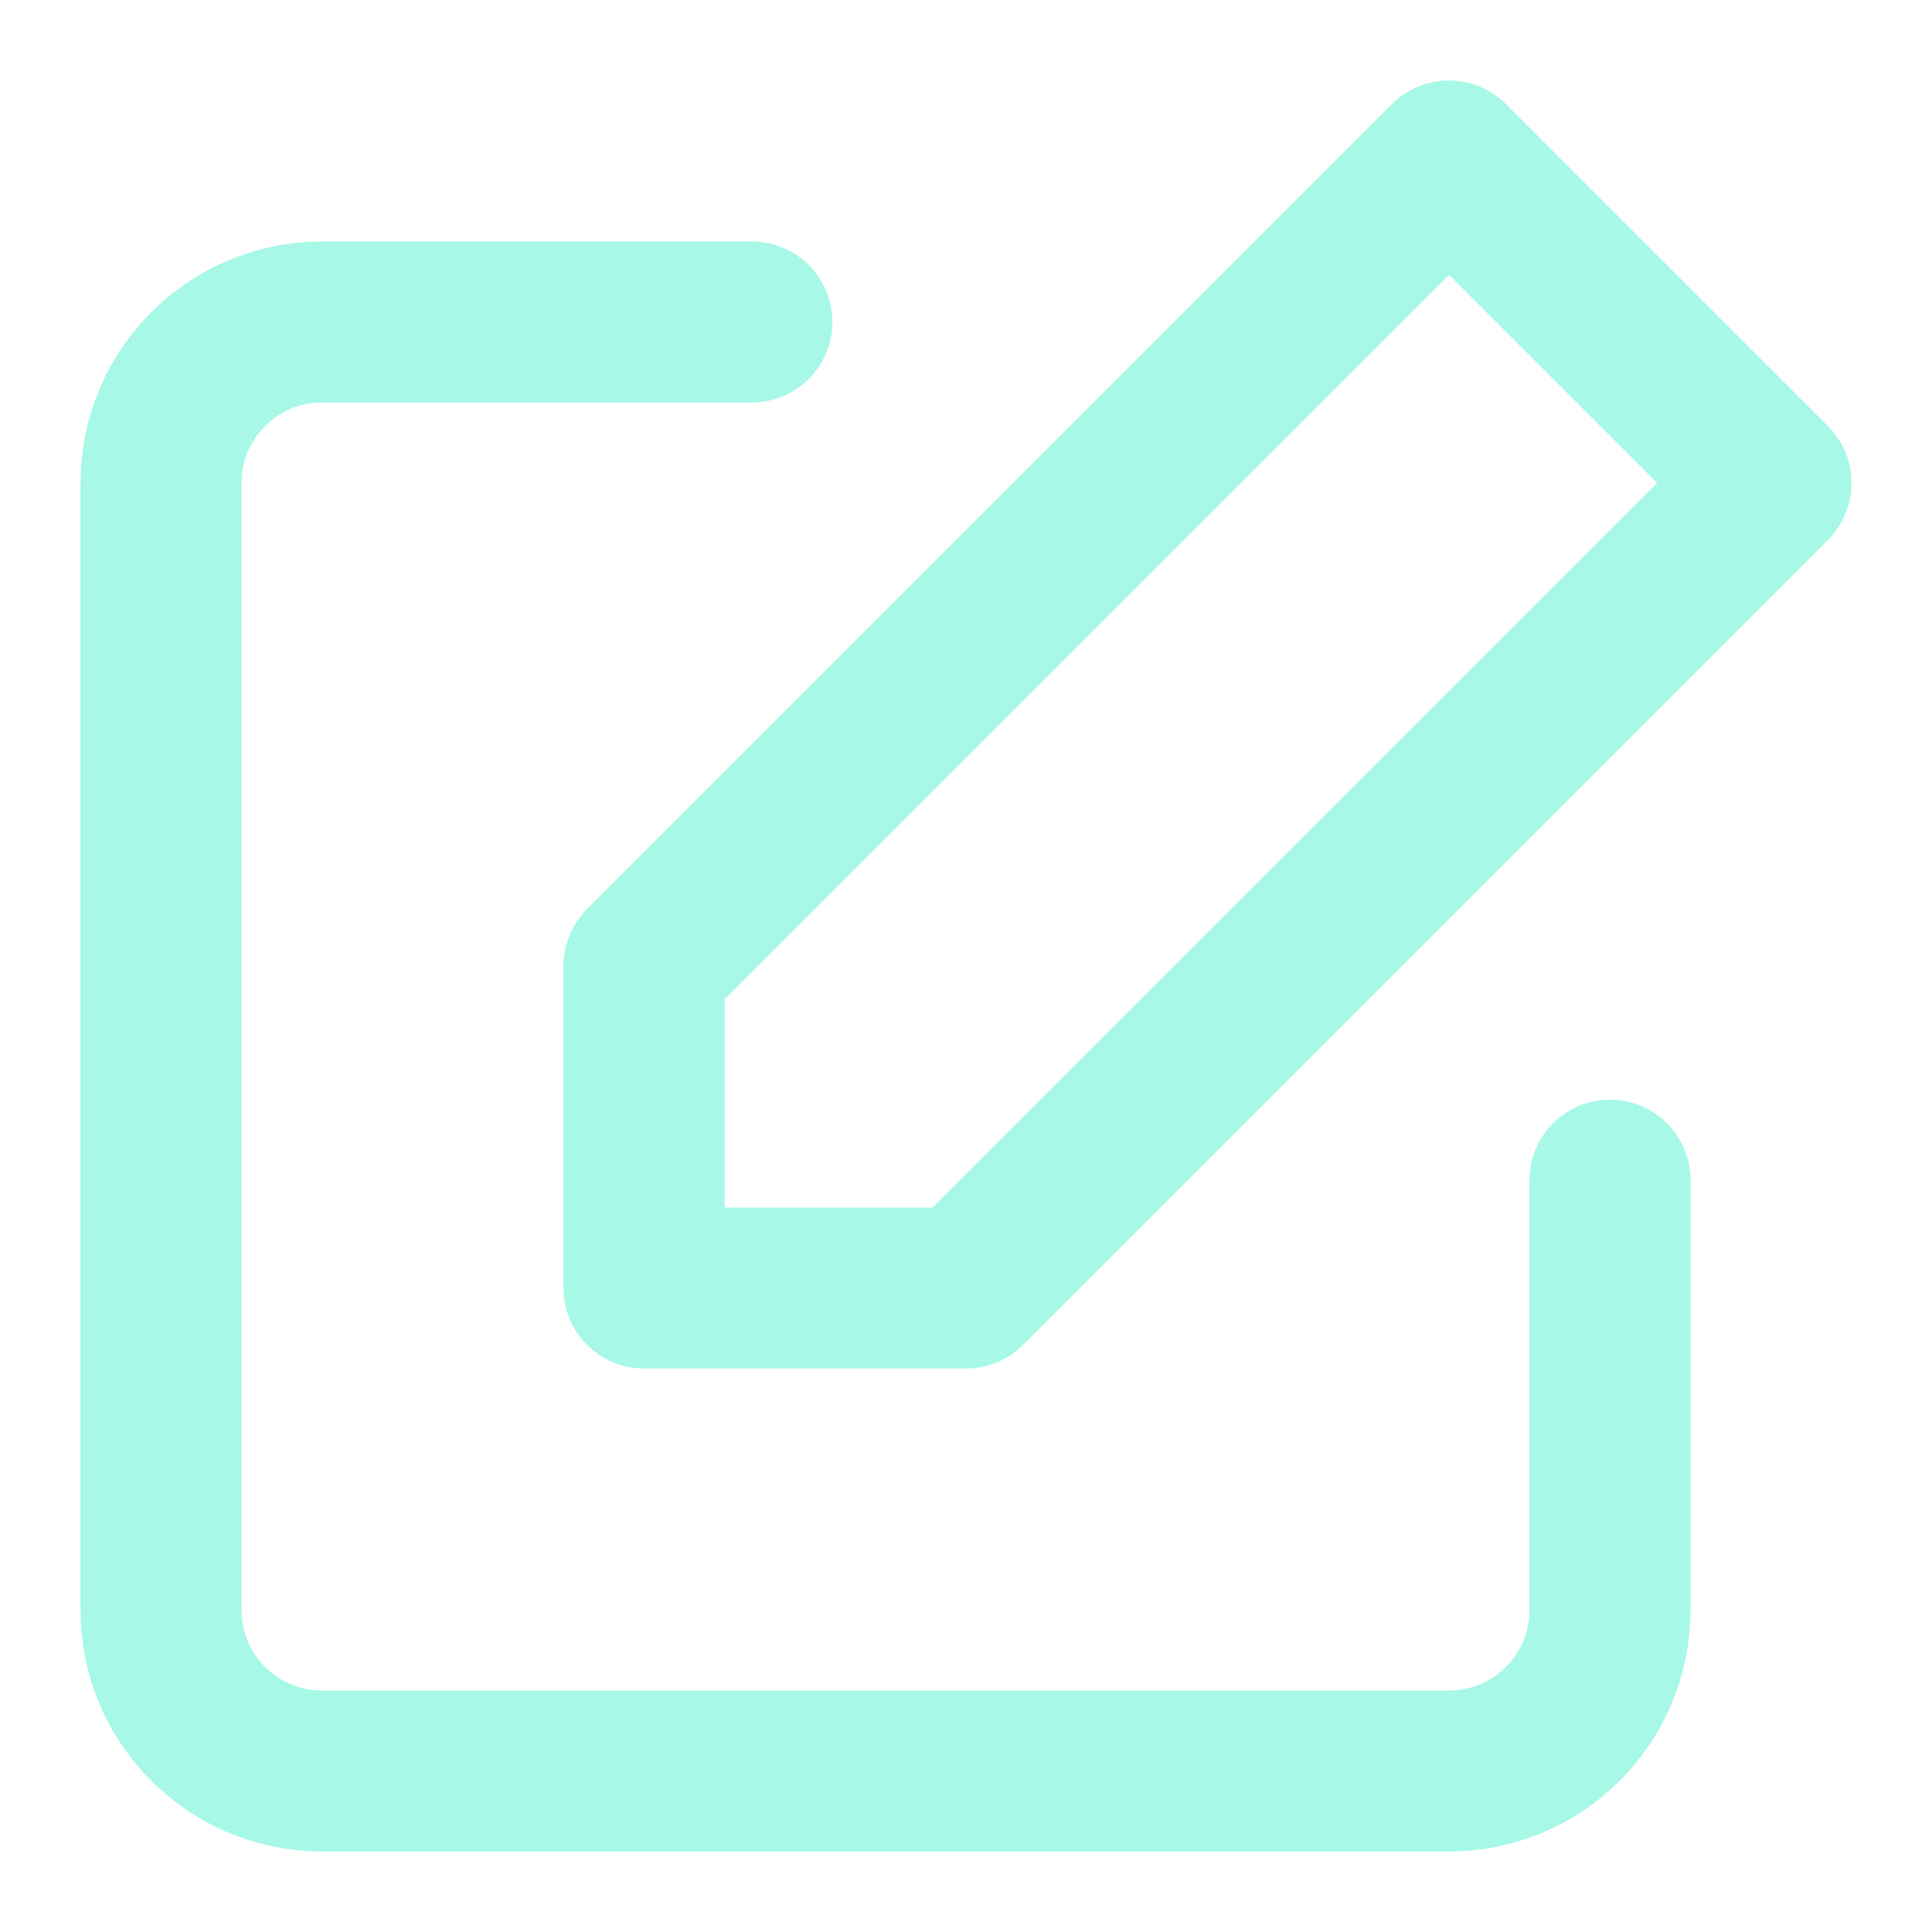
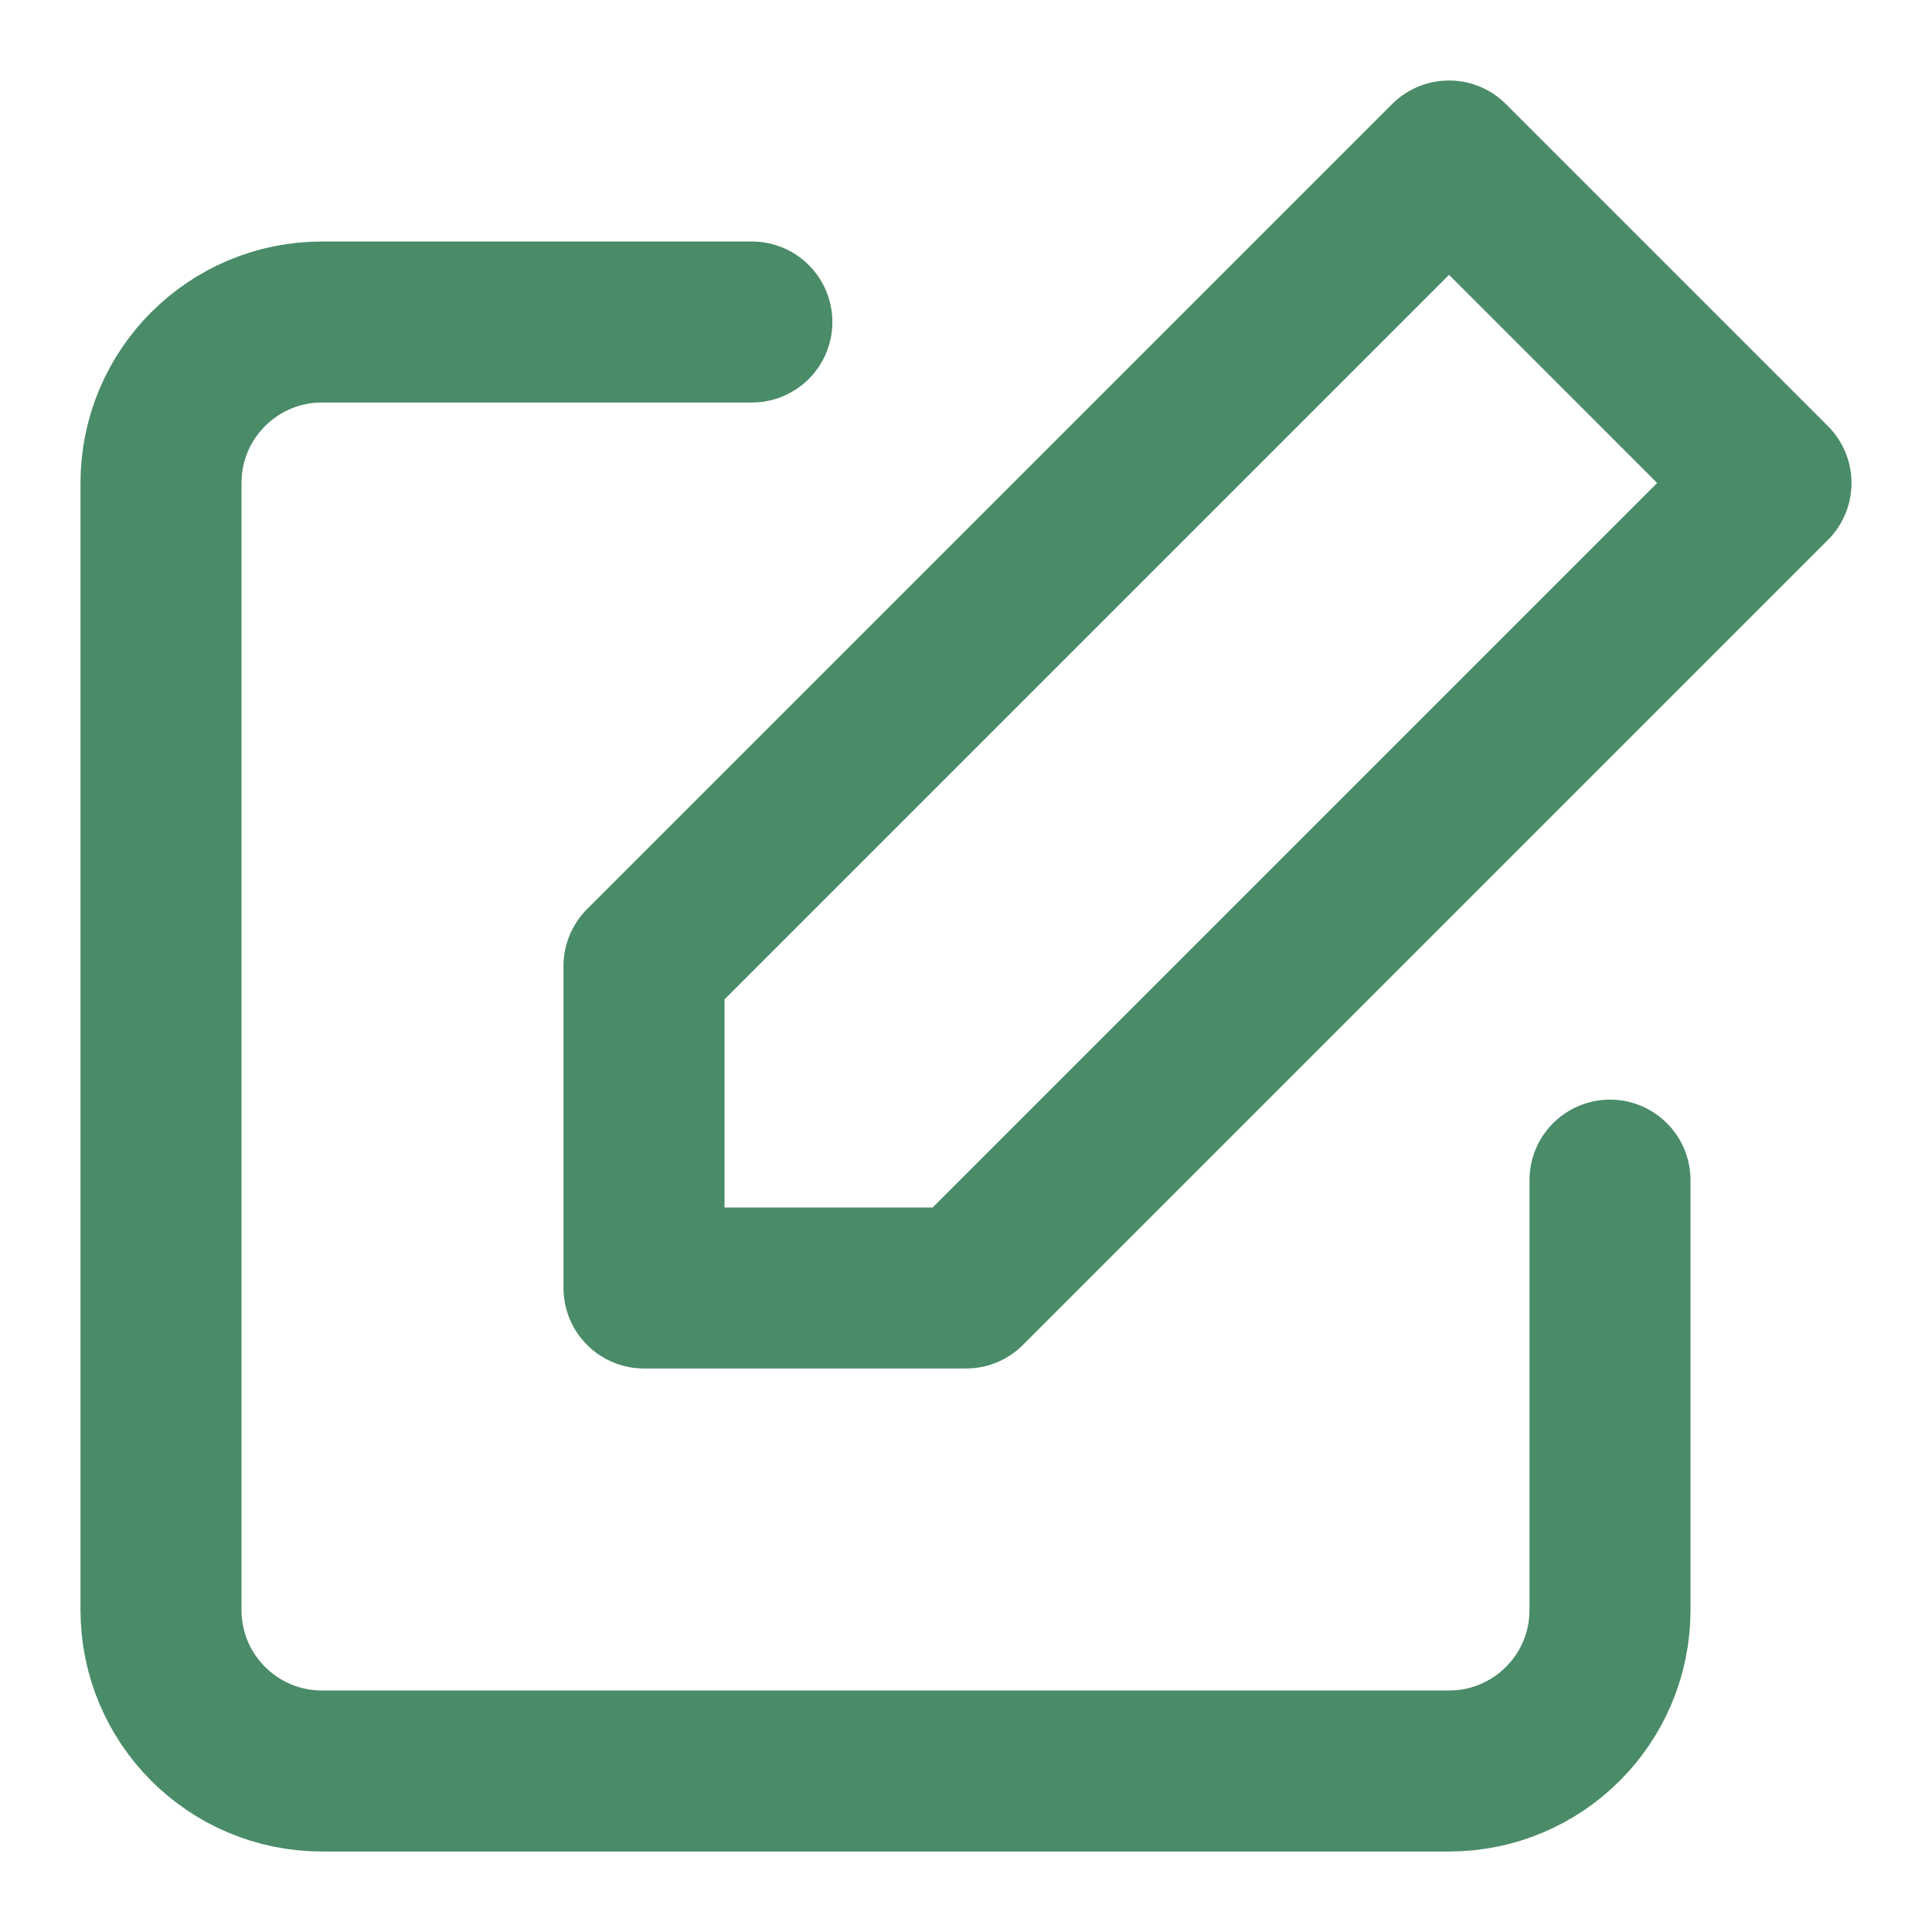
- <svg xmlns="http://www.w3.org/2000/svg" viewBox="0 0 24 24" fill="none" stroke="#a7f8e7" stroke-width="2" stroke-linecap="round" stroke-linejoin="round">
+ <svg xmlns="http://www.w3.org/2000/svg" viewBox="0 0 24 24" fill="none" stroke="#4a8b68" stroke-width="2" stroke-linecap="round" stroke-linejoin="round">
  <path d="M20 14.66V20a2 2 0 0 1-2 2H4a2 2 0 0 1-2-2V6a2 2 0 0 1 2-2h5.34" />
  <polygon points="18 2 22 6 12 16 8 16 8 12 18 2" />
</svg>
